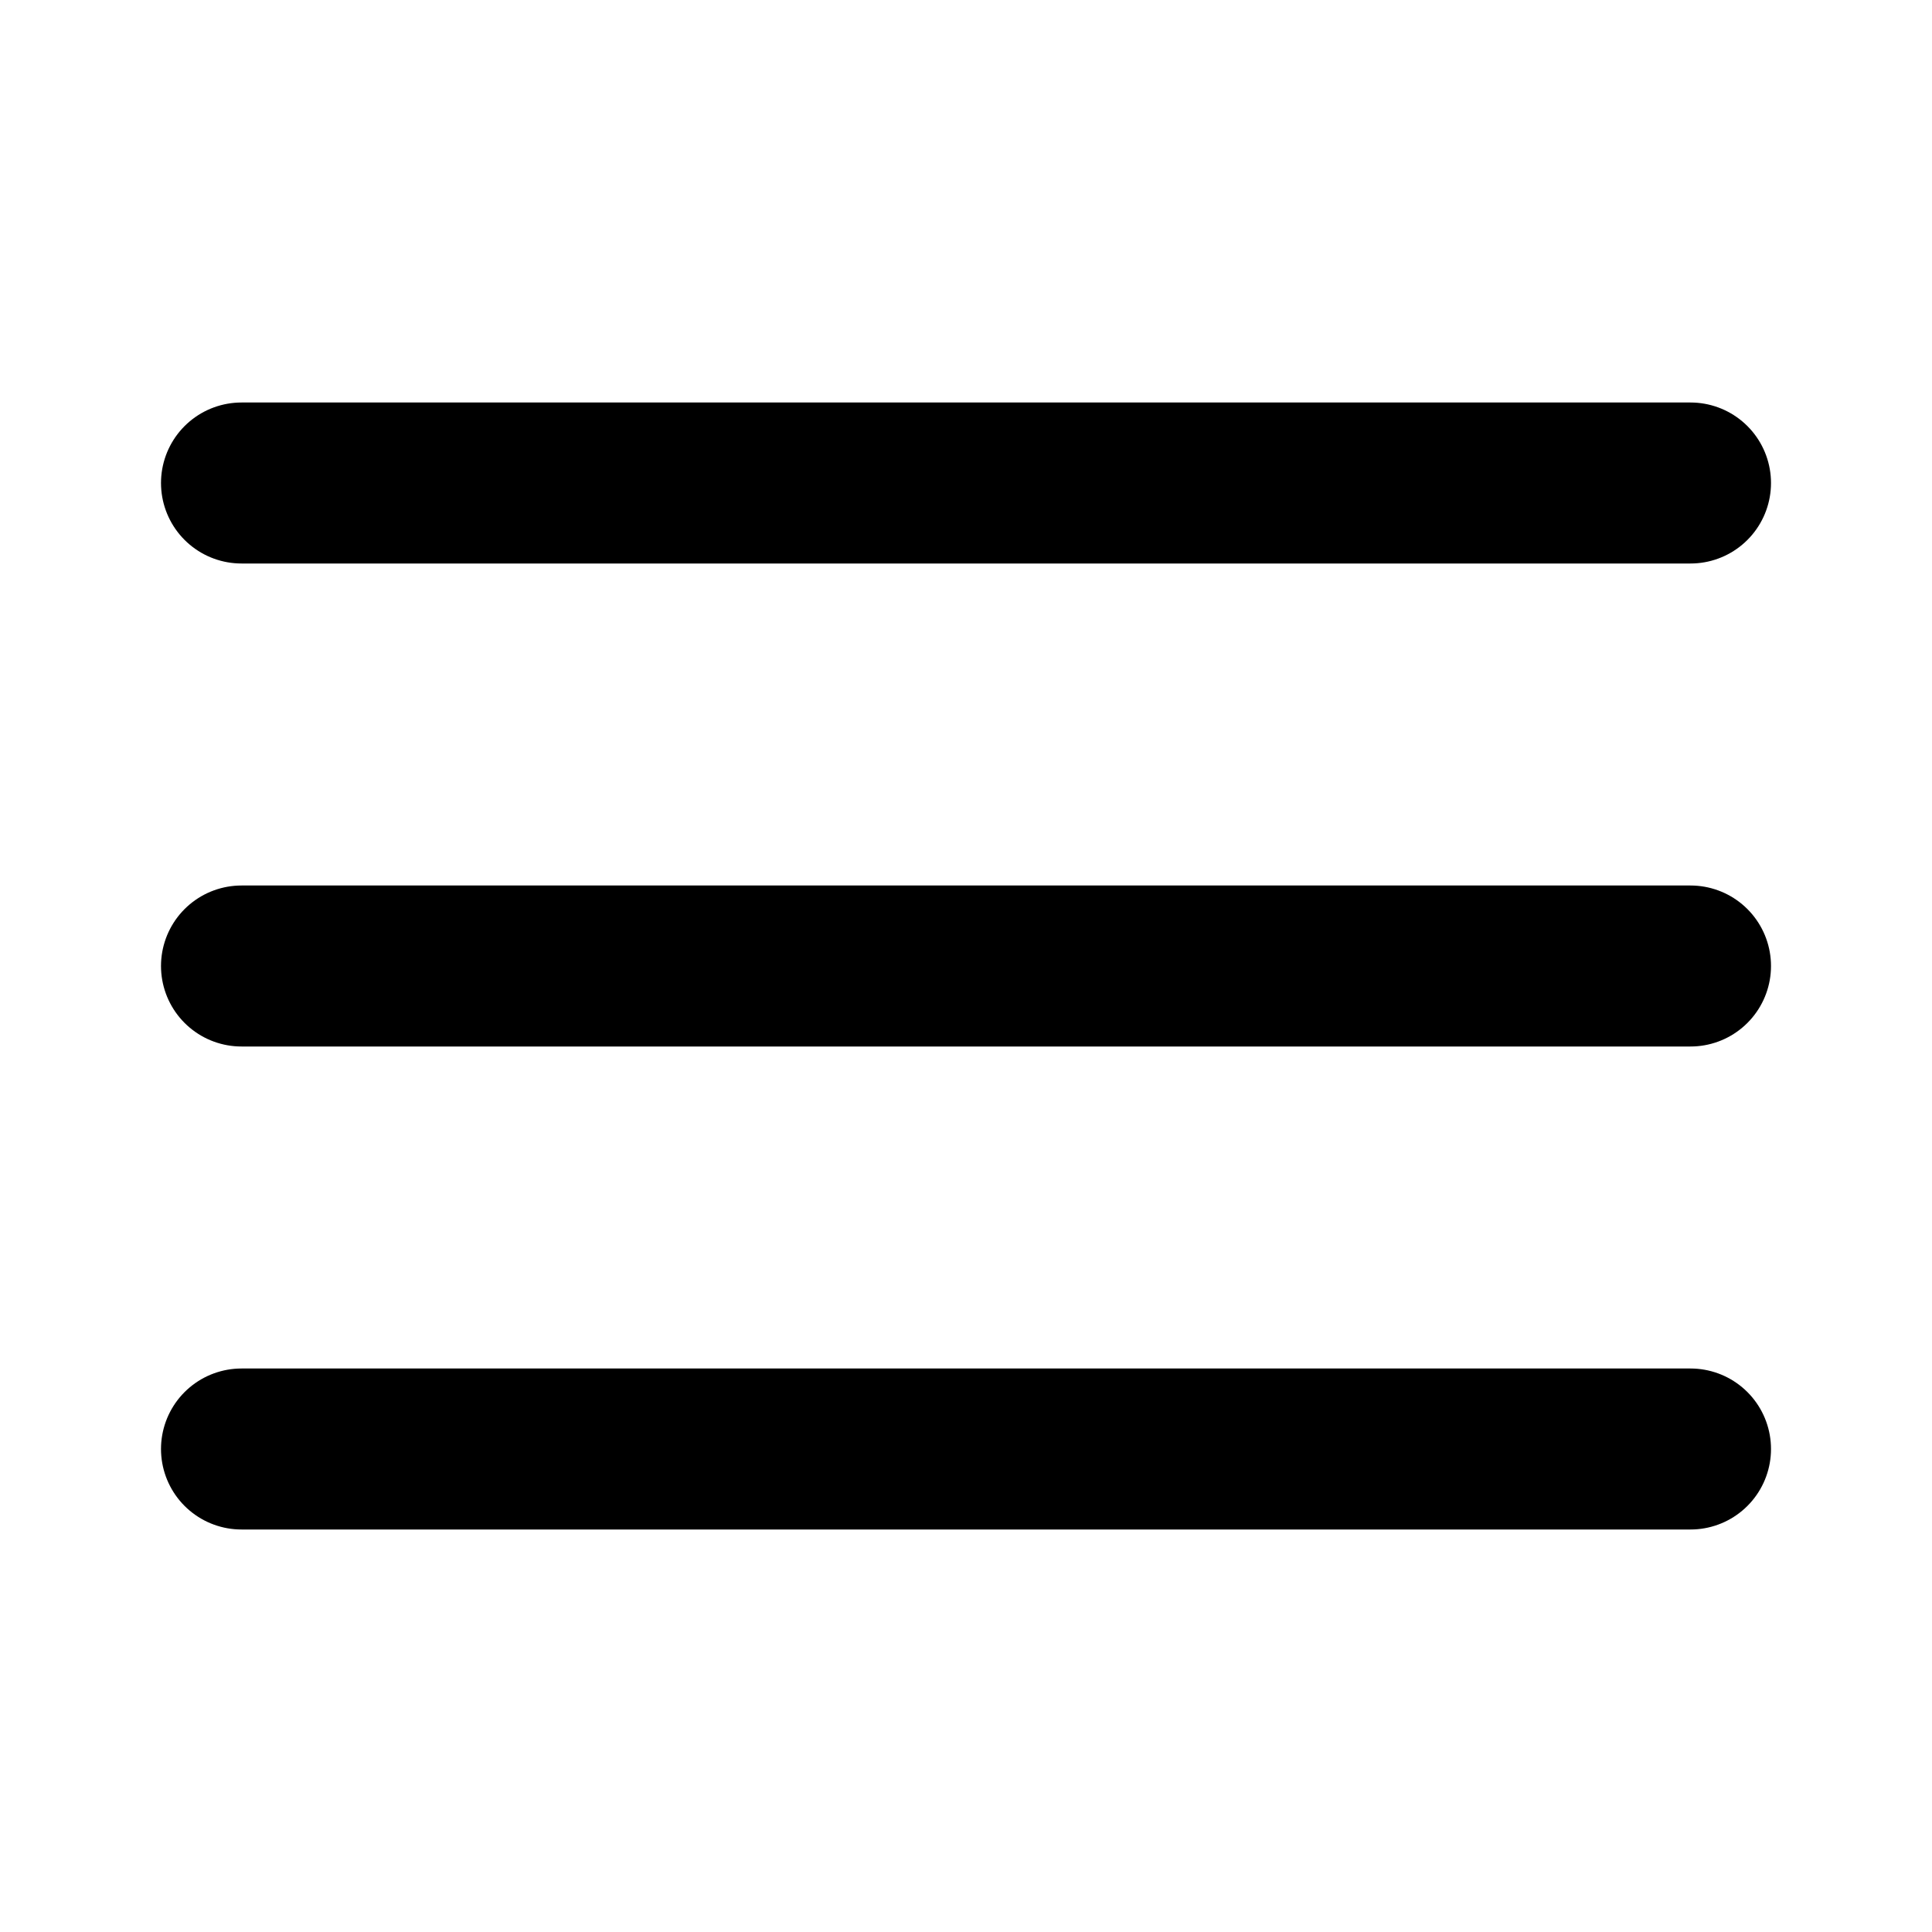
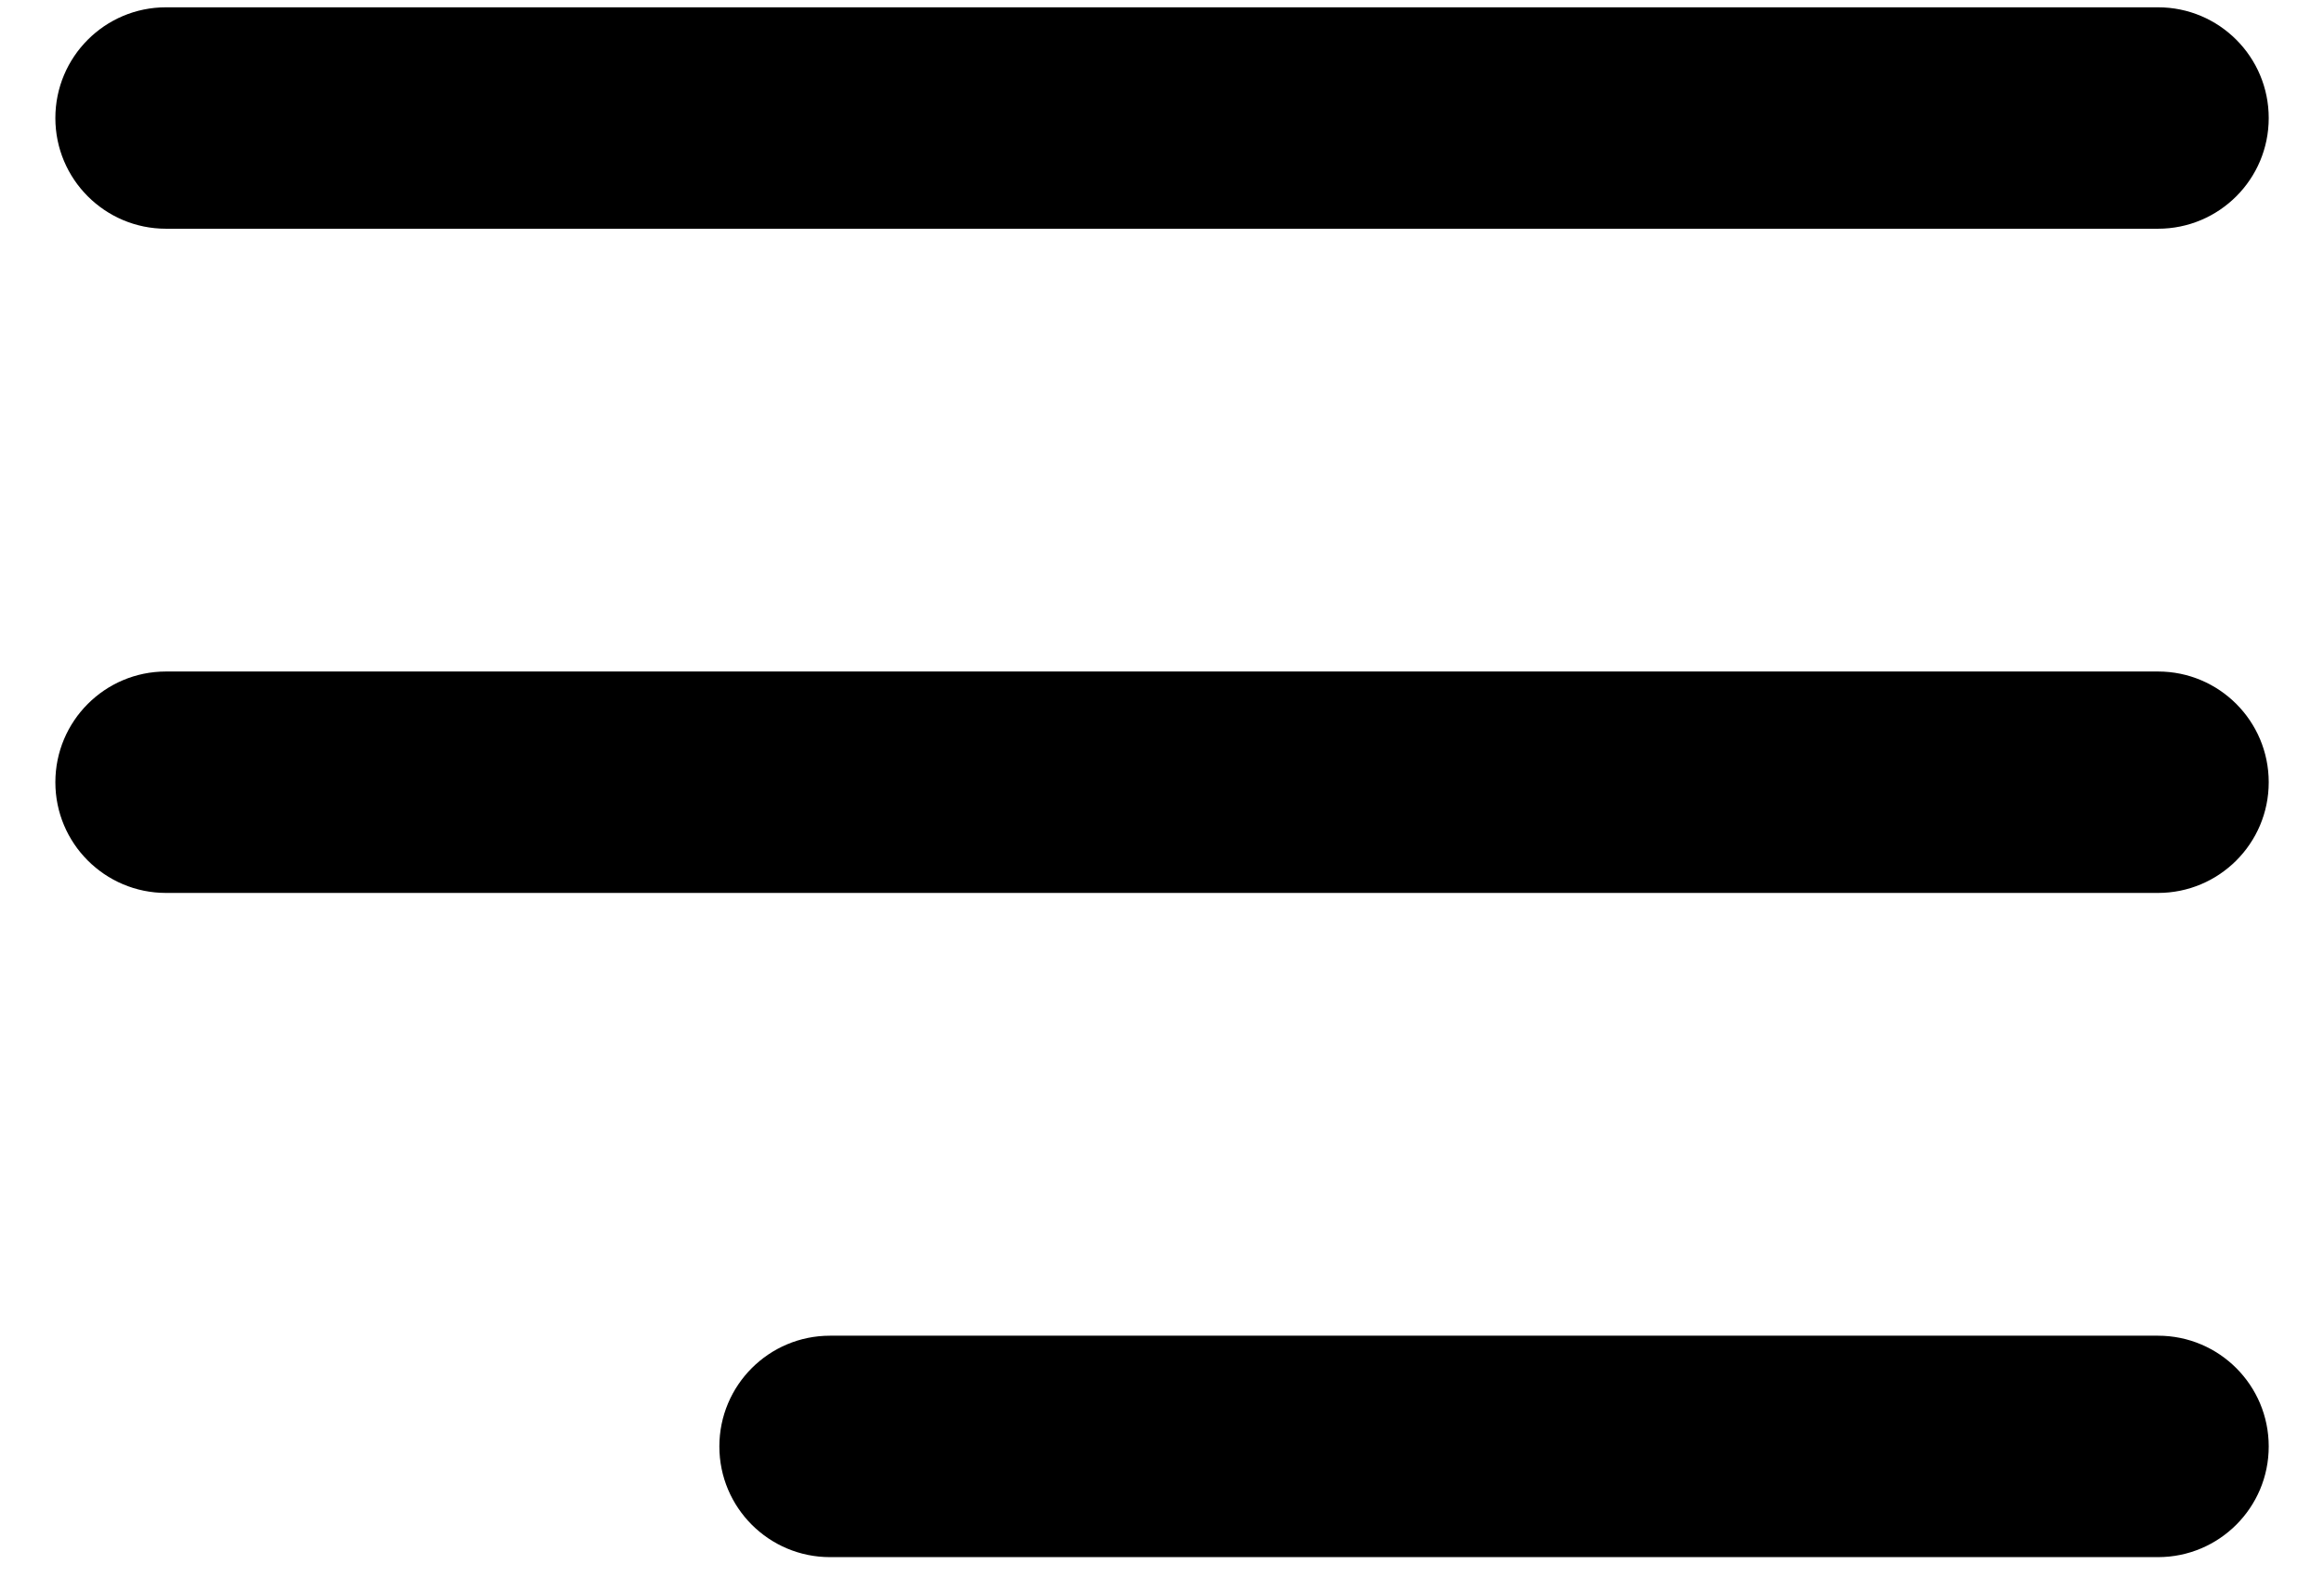
- <svg xmlns="http://www.w3.org/2000/svg" width="28" height="28" viewBox="0 0 24 24" fill="none" stroke="currentColor" stroke-width="2" stroke-linecap="round" stroke-linejoin="round" class="feather feather-menu">
-   <line x1="3" y1="12" x2="21" y2="12" />
-   <line x1="3" y1="6" x2="21" y2="6" />
-   <line x1="3" y1="18" x2="21" y2="18" />
+ <svg xmlns="http://www.w3.org/2000/svg" width="28" height="19" viewBox="0 0 28 19" fill="none">
+   <path fill-rule="evenodd" clip-rule="evenodd" d="M0.667 9.422C0.667 8.685 1.264 8.088 2 8.088H26C26.737 8.088 27.334 8.685 27.334 9.422C27.334 10.158 26.737 10.755 26 10.755H2C1.264 10.755 0.667 10.158 0.667 9.422Z" fill="black" />
+   <path fill-rule="evenodd" clip-rule="evenodd" d="M0.667 1.422C0.667 0.685 1.264 0.088 2 0.088H26C26.737 0.088 27.334 0.685 27.334 1.422C27.334 2.158 26.737 2.755 26 2.755H2C1.264 2.755 0.667 2.158 0.667 1.422Z" fill="black" />
+   <path fill-rule="evenodd" clip-rule="evenodd" d="M8.667 17.422C8.667 16.685 9.264 16.088 10 16.088H26C26.737 16.088 27.334 16.685 27.334 17.422C27.334 18.158 26.737 18.755 26 18.755H10C9.264 18.755 8.667 18.158 8.667 17.422Z" fill="black" />
</svg>
